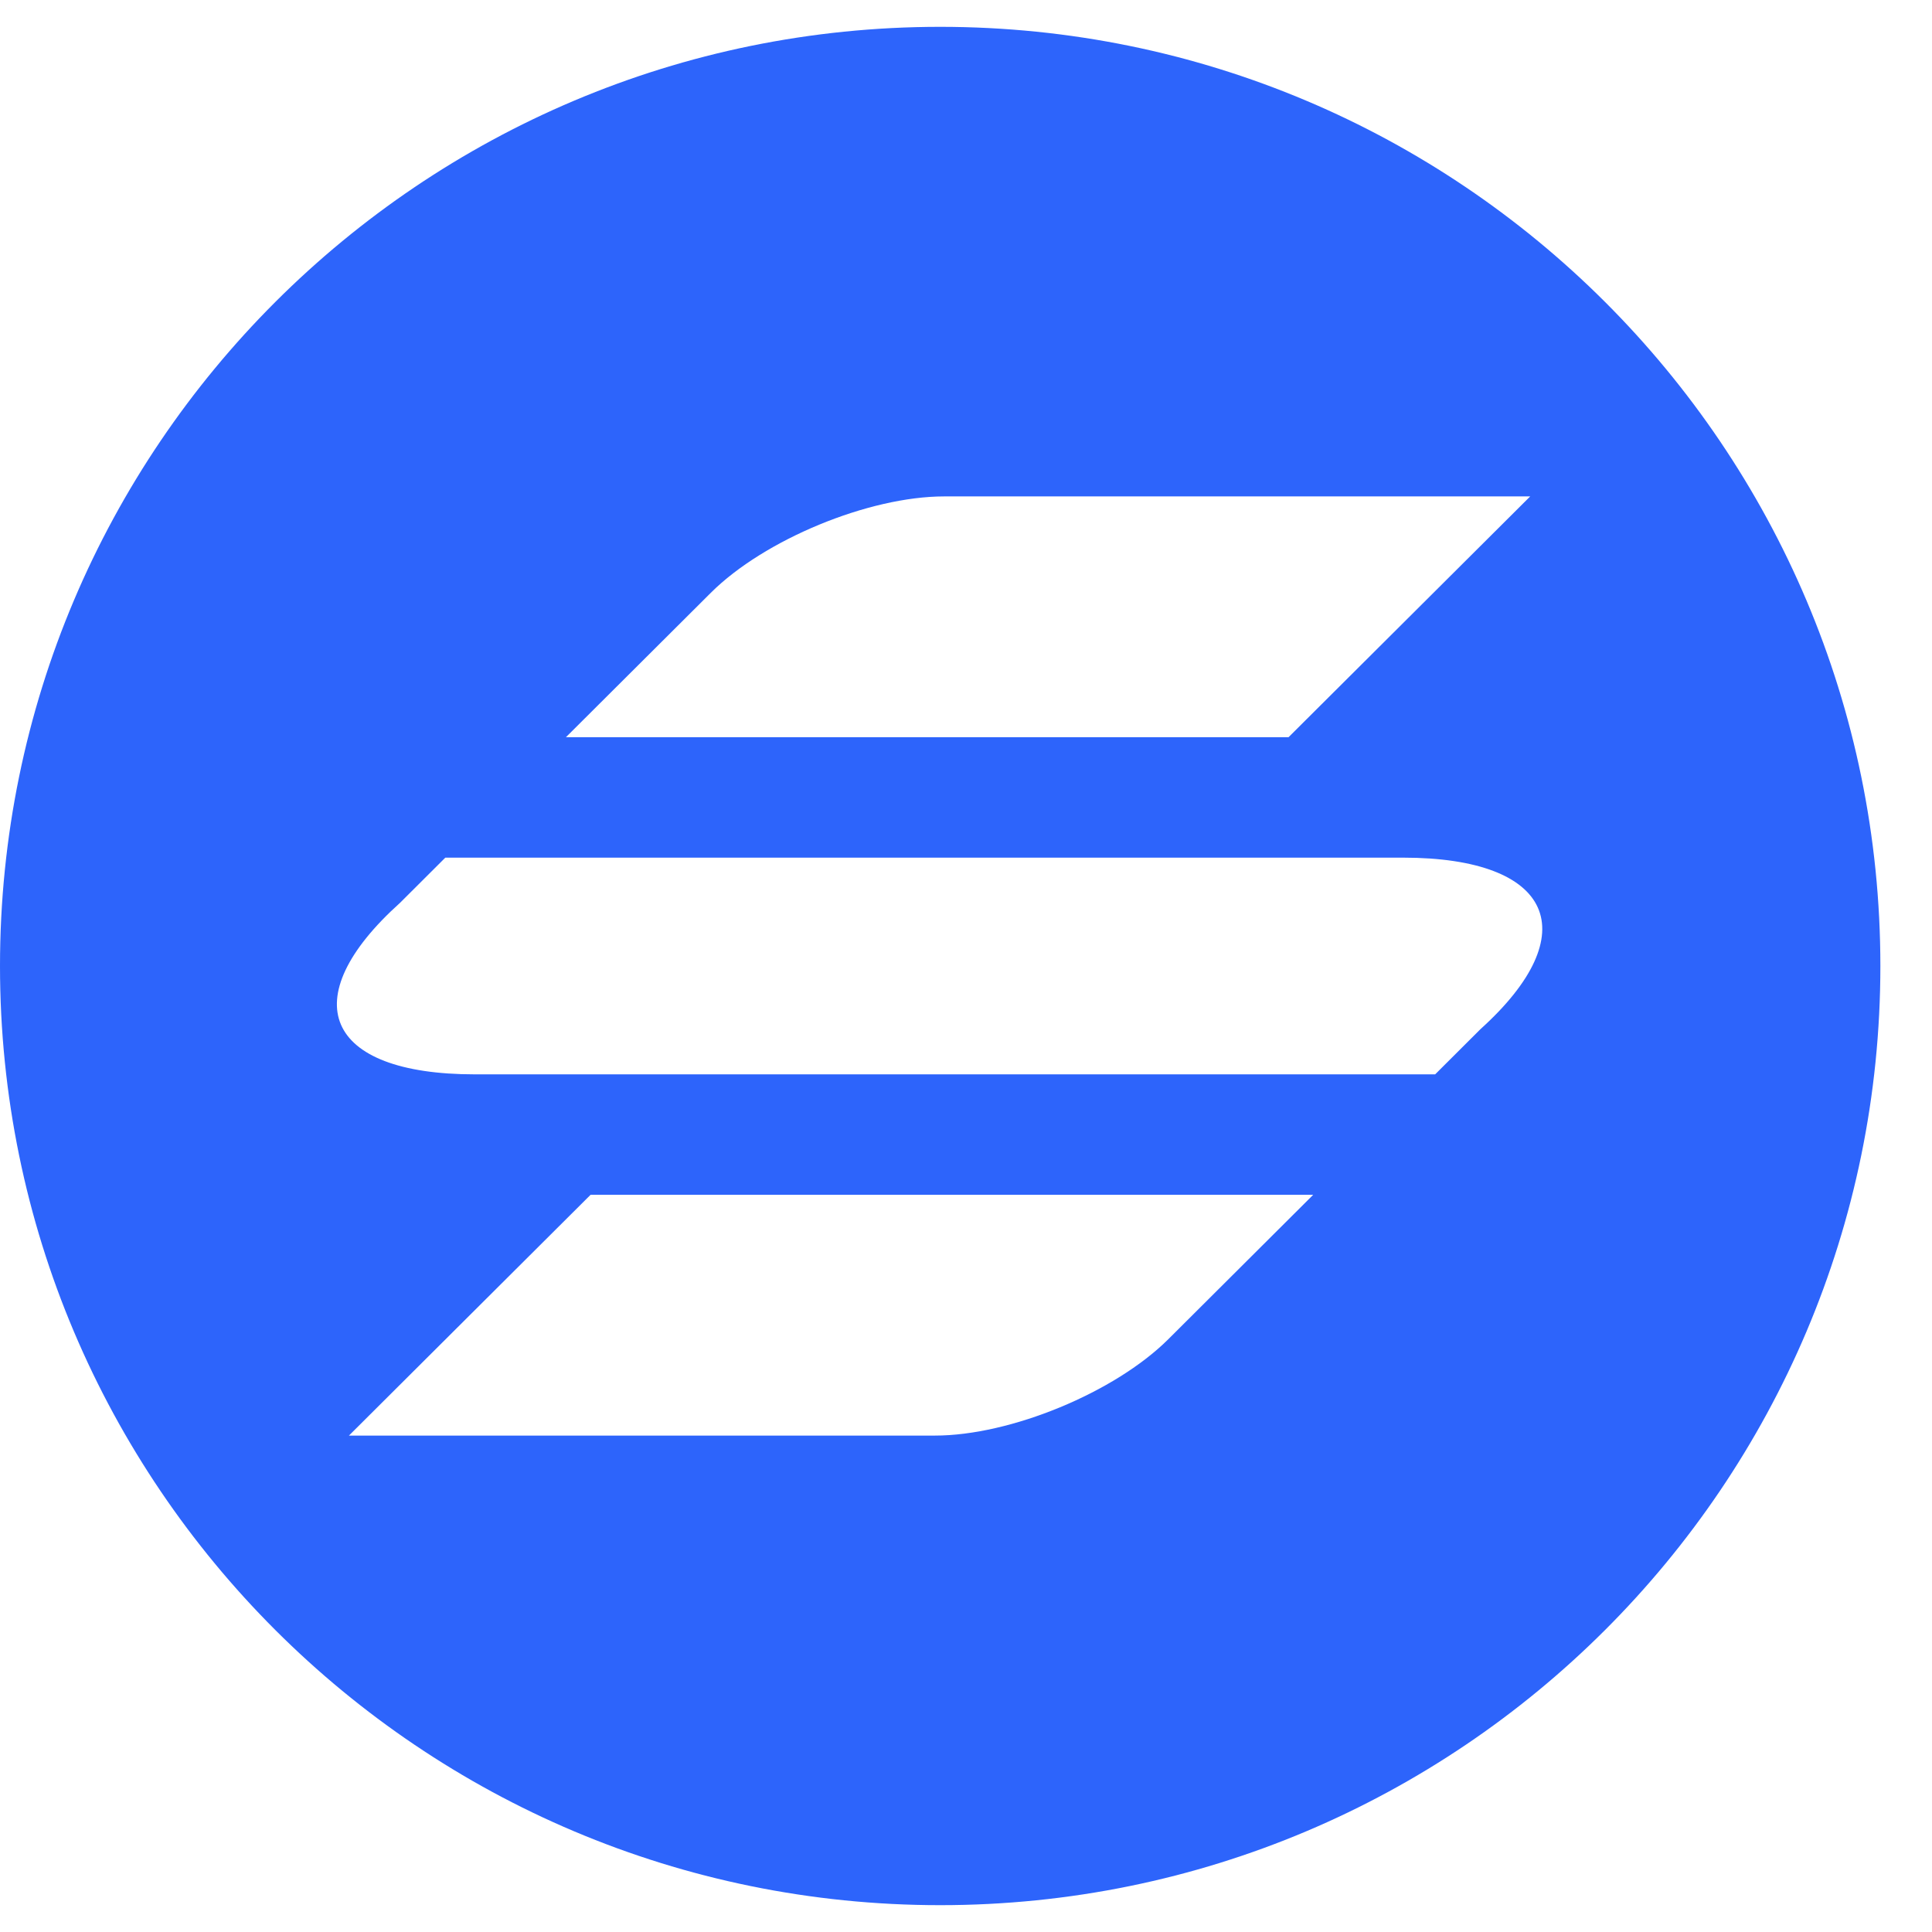
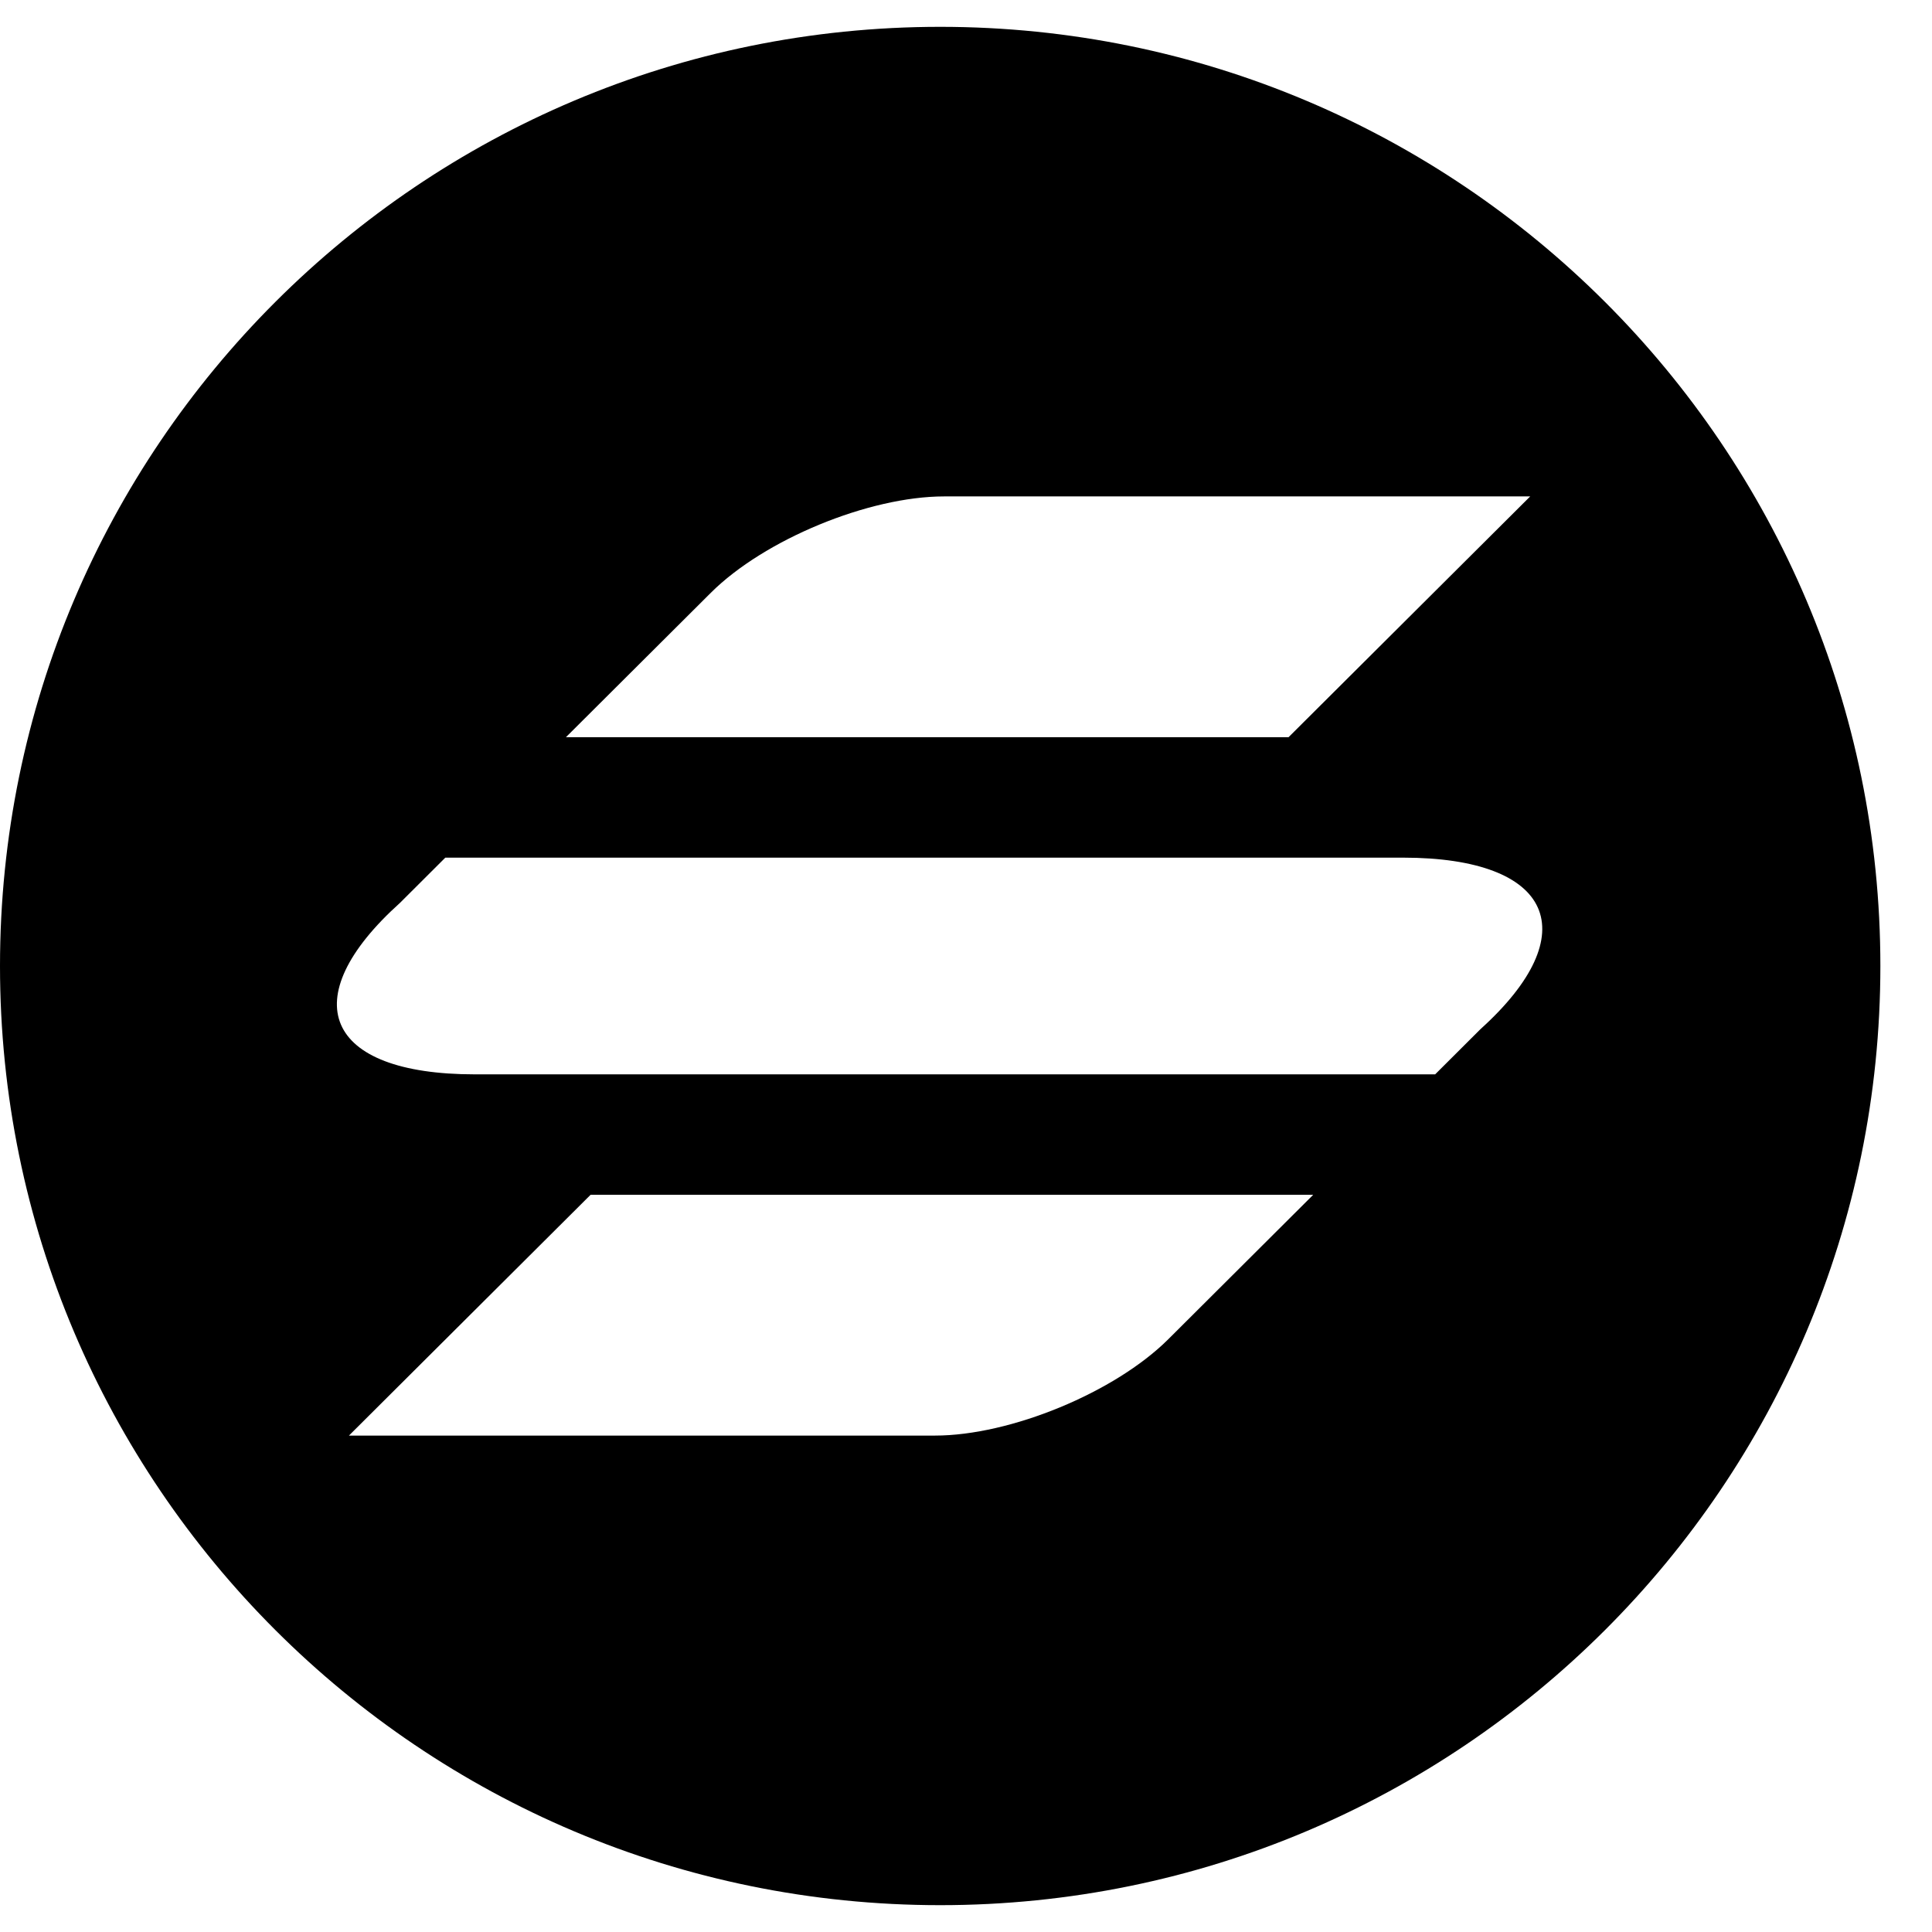
<svg xmlns="http://www.w3.org/2000/svg" width="36" height="36" viewBox="0 0 36 36" fill="none">
-   <path fill-rule="evenodd" clip-rule="evenodd" d="M17.519 35.5C27.194 35.5 35.038 27.665 35.038 18C35.038 8.335 27.194 0.5 17.519 0.5C7.844 0.5 0 8.335 0 18C0 27.665 7.844 35.5 17.519 35.5ZM17.594 9.25C16.188 9.25 14.241 10.054 13.246 11.045L10.545 13.737H24.01L28.513 9.25H17.594ZM21.769 24.955C20.774 25.946 18.828 26.75 17.421 26.75H6.502L11.005 22.263H24.47L21.769 24.955ZM26.145 15.981H8.298L7.455 16.822C5.459 18.617 6.051 20.019 8.847 20.019H26.742L27.585 19.178C29.562 17.394 28.941 15.981 26.145 15.981Z" fill="#2D64FB" />
+   <path fill-rule="evenodd" clip-rule="evenodd" d="M17.519 35.5C27.194 35.5 35.038 27.665 35.038 18C35.038 8.335 27.194 0.5 17.519 0.5C7.844 0.5 0 8.335 0 18C0 27.665 7.844 35.5 17.519 35.5ZM17.594 9.25C16.188 9.25 14.241 10.054 13.246 11.045L10.545 13.737H24.01L28.513 9.25H17.594ZM21.769 24.955C20.774 25.946 18.828 26.75 17.421 26.75H6.502L11.005 22.263H24.47L21.769 24.955ZM26.145 15.981H8.298L7.455 16.822C5.459 18.617 6.051 20.019 8.847 20.019H26.742L27.585 19.178C29.562 17.394 28.941 15.981 26.145 15.981Z" fill="currentColor" />
</svg>
